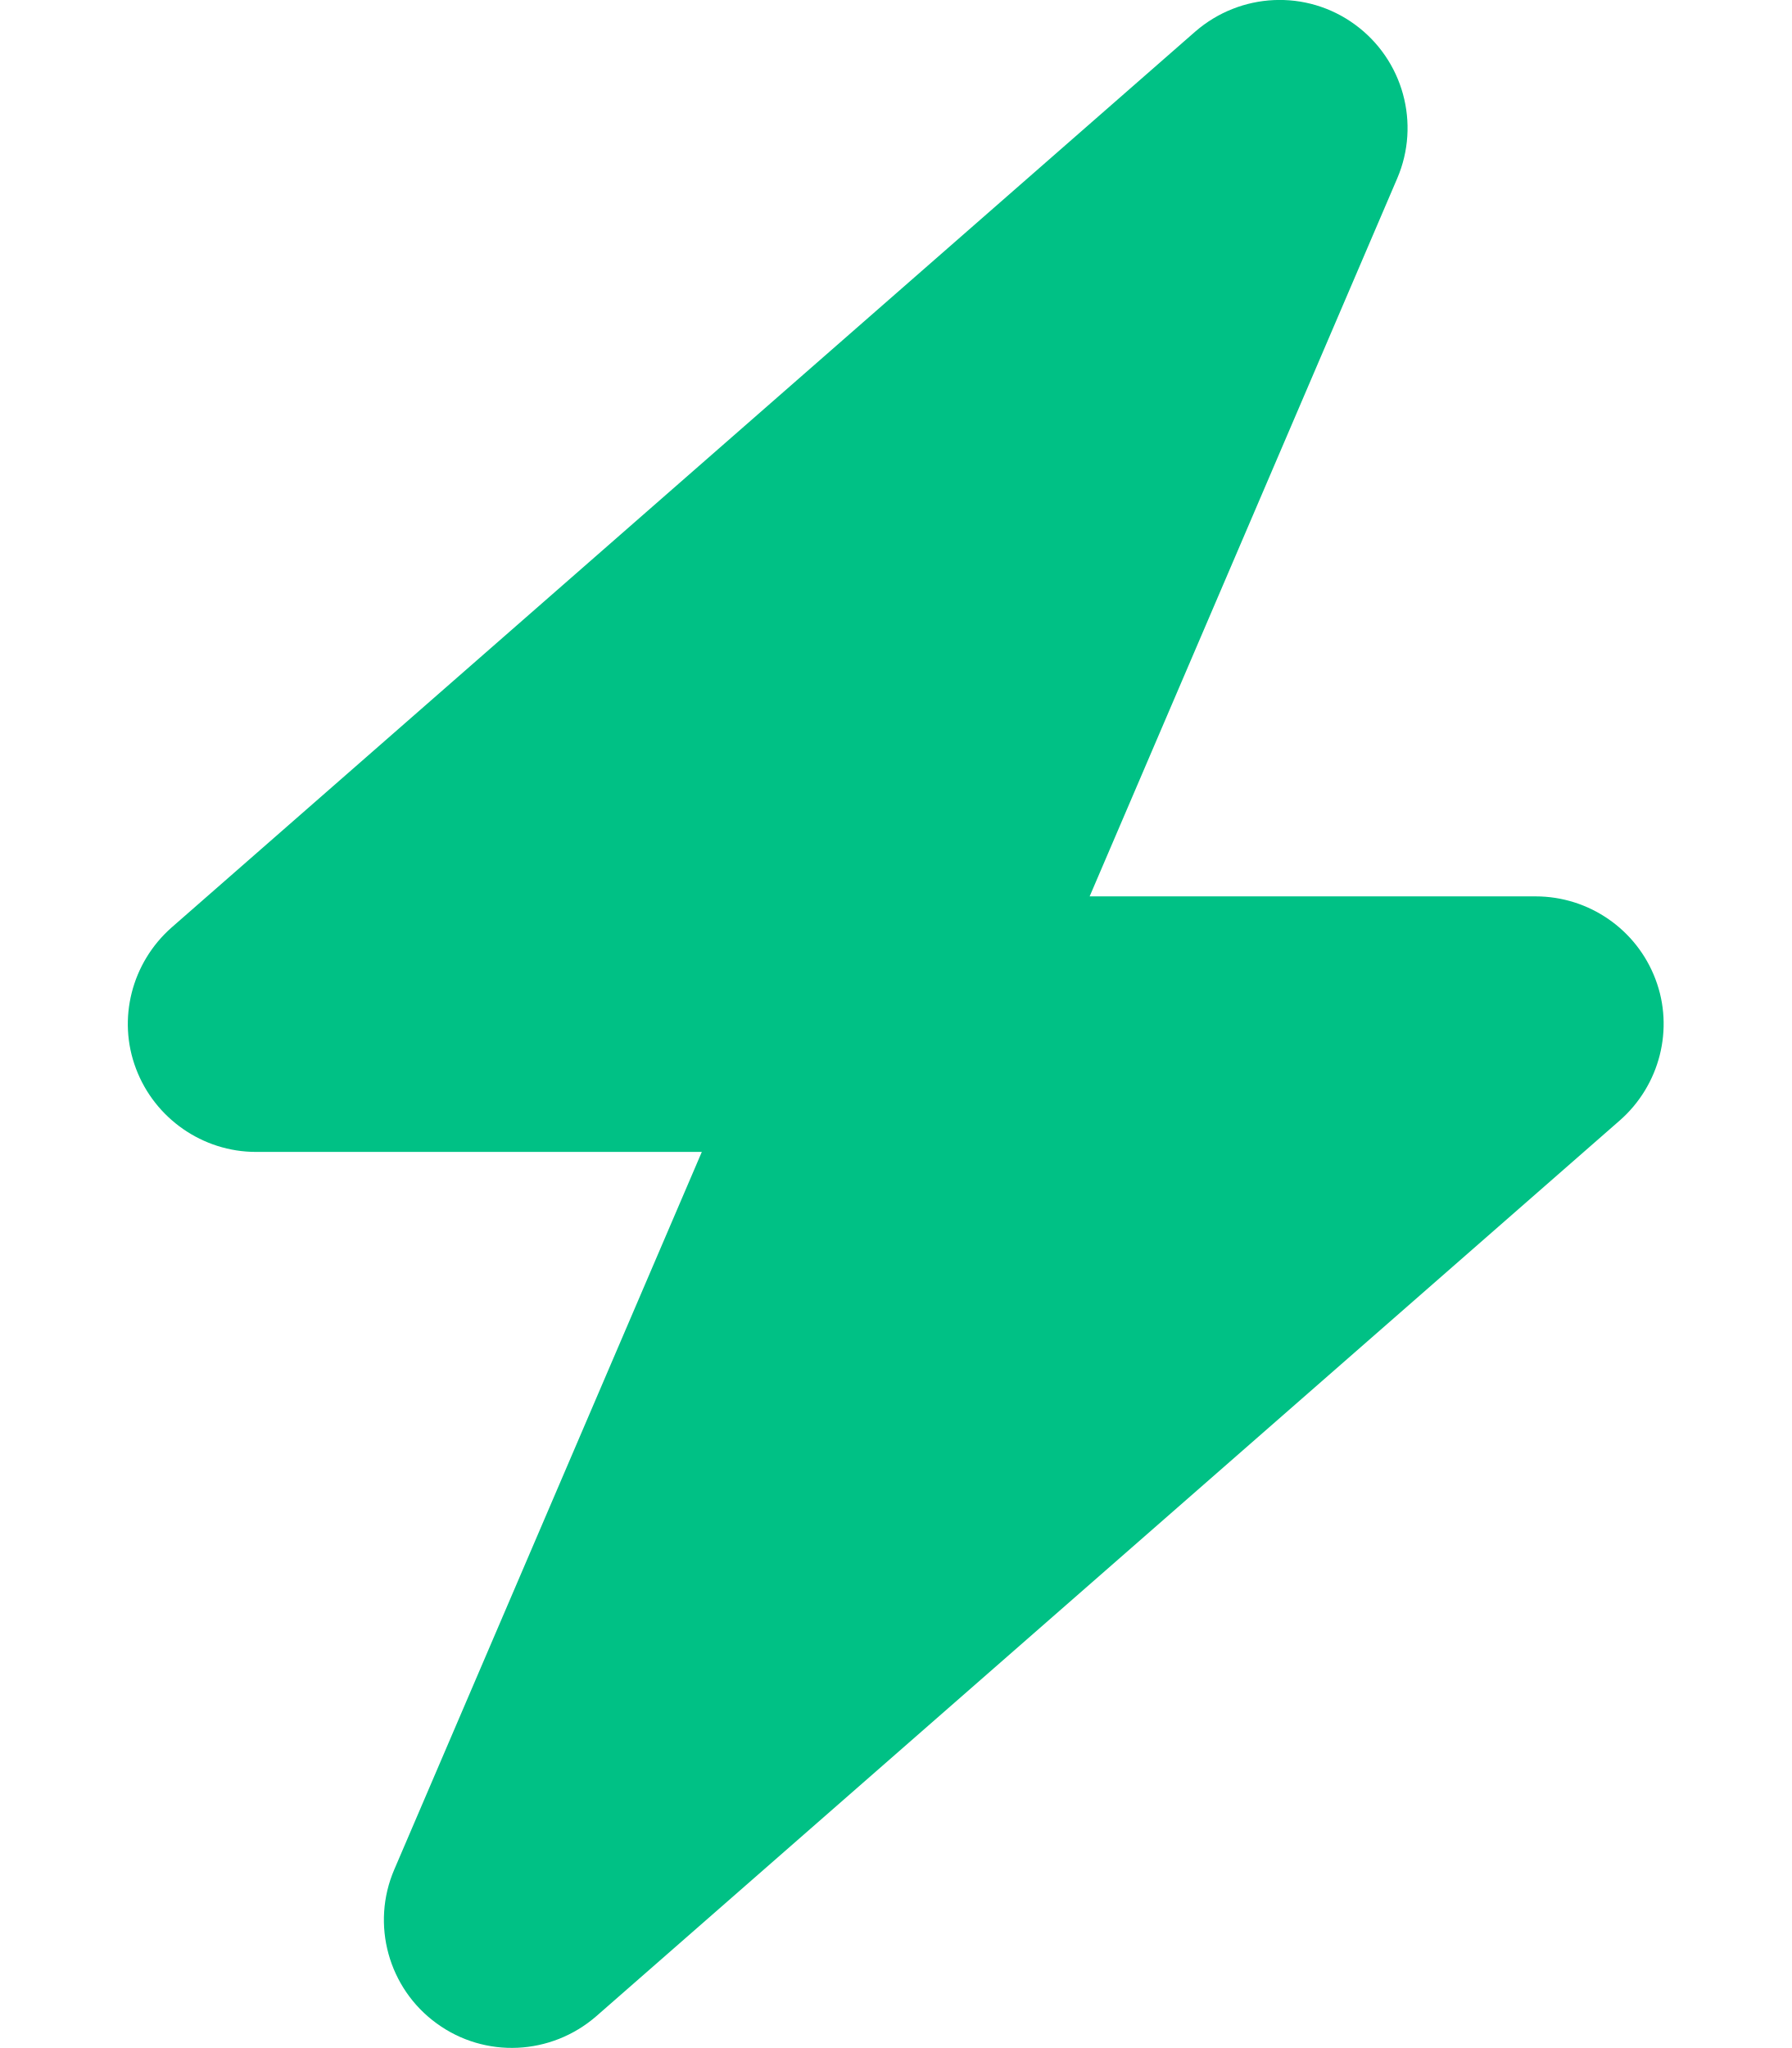
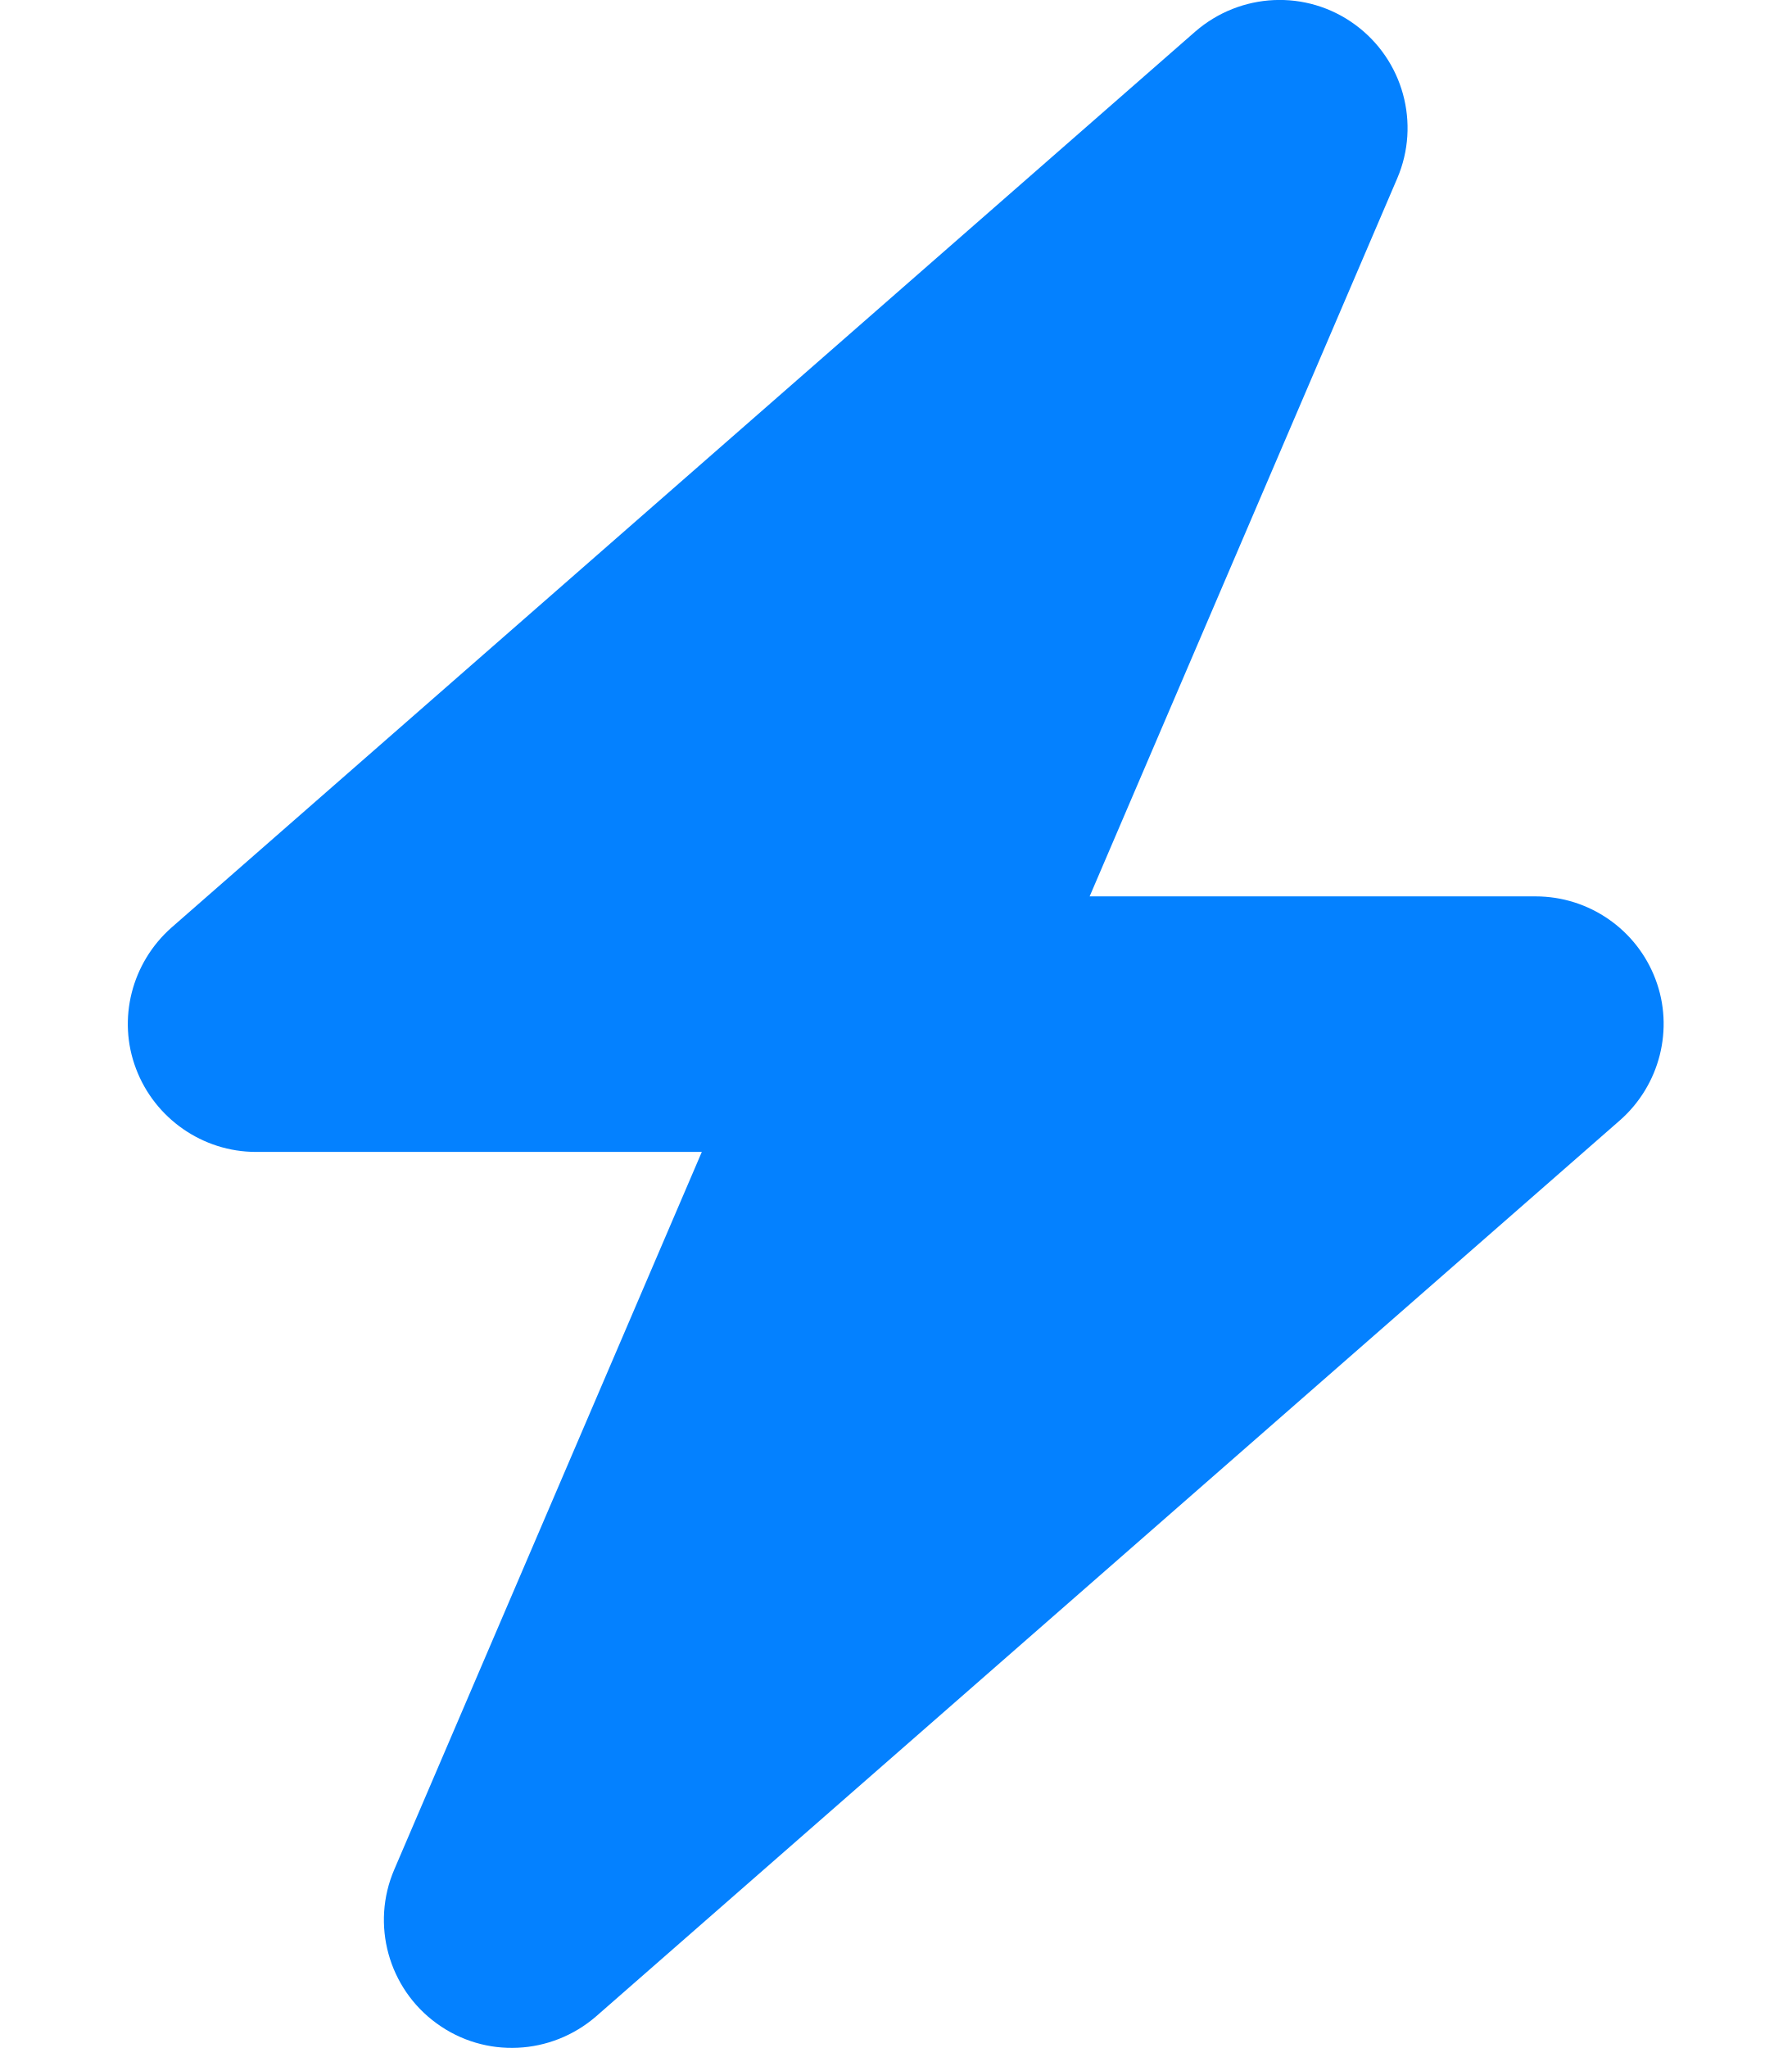
<svg xmlns="http://www.w3.org/2000/svg" preserveAspectRatio="none" overflow="visible" style="display: block;" width="12.25" height="14.001" viewBox="0 0 12.25 14.001" fill="none">
  <g id="Img">
-     <path id="Vector" d="M9.554 1.22C9.715 0.845 9.595 0.408 9.264 0.167C8.933 -0.074 8.482 -0.052 8.173 0.216L1.173 6.341C0.9 6.582 0.801 6.967 0.93 7.306C1.058 7.646 1.386 7.875 1.75 7.875H4.799L2.696 12.781C2.535 13.155 2.655 13.593 2.986 13.833C3.317 14.074 3.768 14.052 4.077 13.784L11.077 7.659C11.35 7.419 11.449 7.033 11.32 6.694C11.192 6.355 10.866 6.128 10.5 6.128H7.451L9.554 1.22Z" fill="#00C185" />
+     <path id="Vector" d="M9.554 1.22C9.715 0.845 9.595 0.408 9.264 0.167C8.933 -0.074 8.482 -0.052 8.173 0.216L1.173 6.341C0.9 6.582 0.801 6.967 0.93 7.306C1.058 7.646 1.386 7.875 1.75 7.875H4.799L2.696 12.781C2.535 13.155 2.655 13.593 2.986 13.833C3.317 14.074 3.768 14.052 4.077 13.784L11.077 7.659C11.35 7.419 11.449 7.033 11.32 6.694C11.192 6.355 10.866 6.128 10.5 6.128H7.451L9.554 1.22Z" fill="#0481FF" />
  </g>
</svg>
